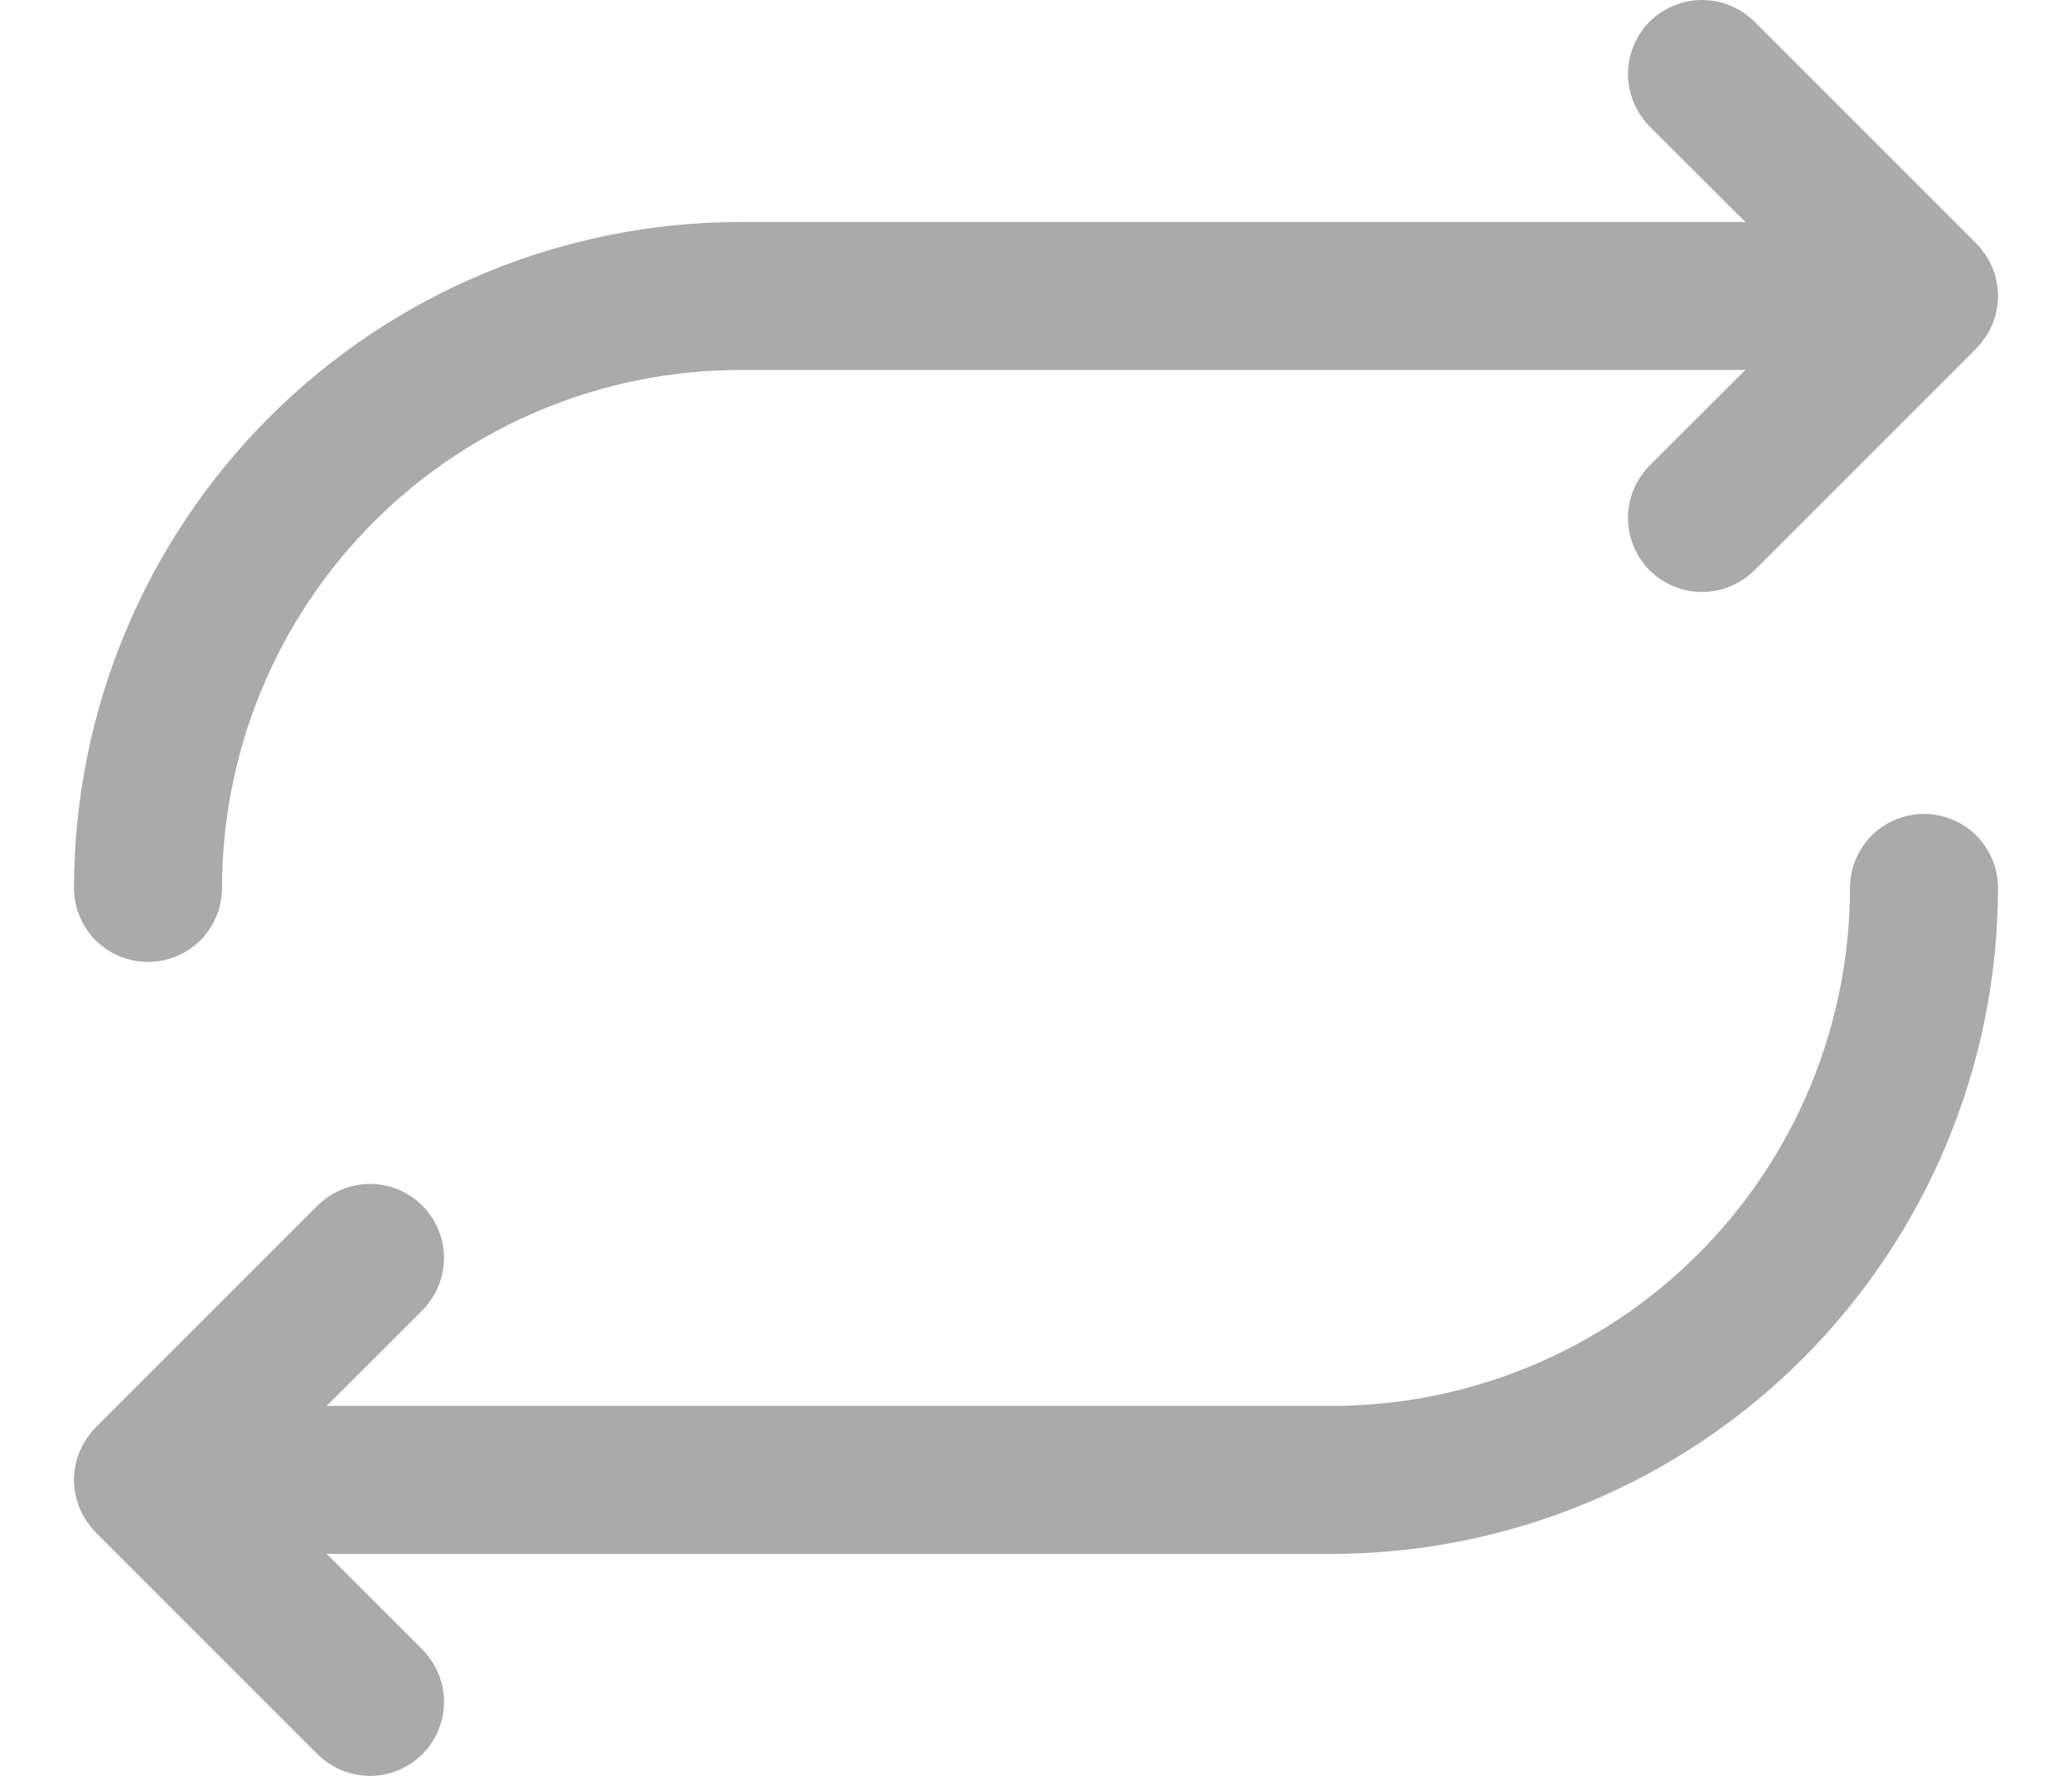
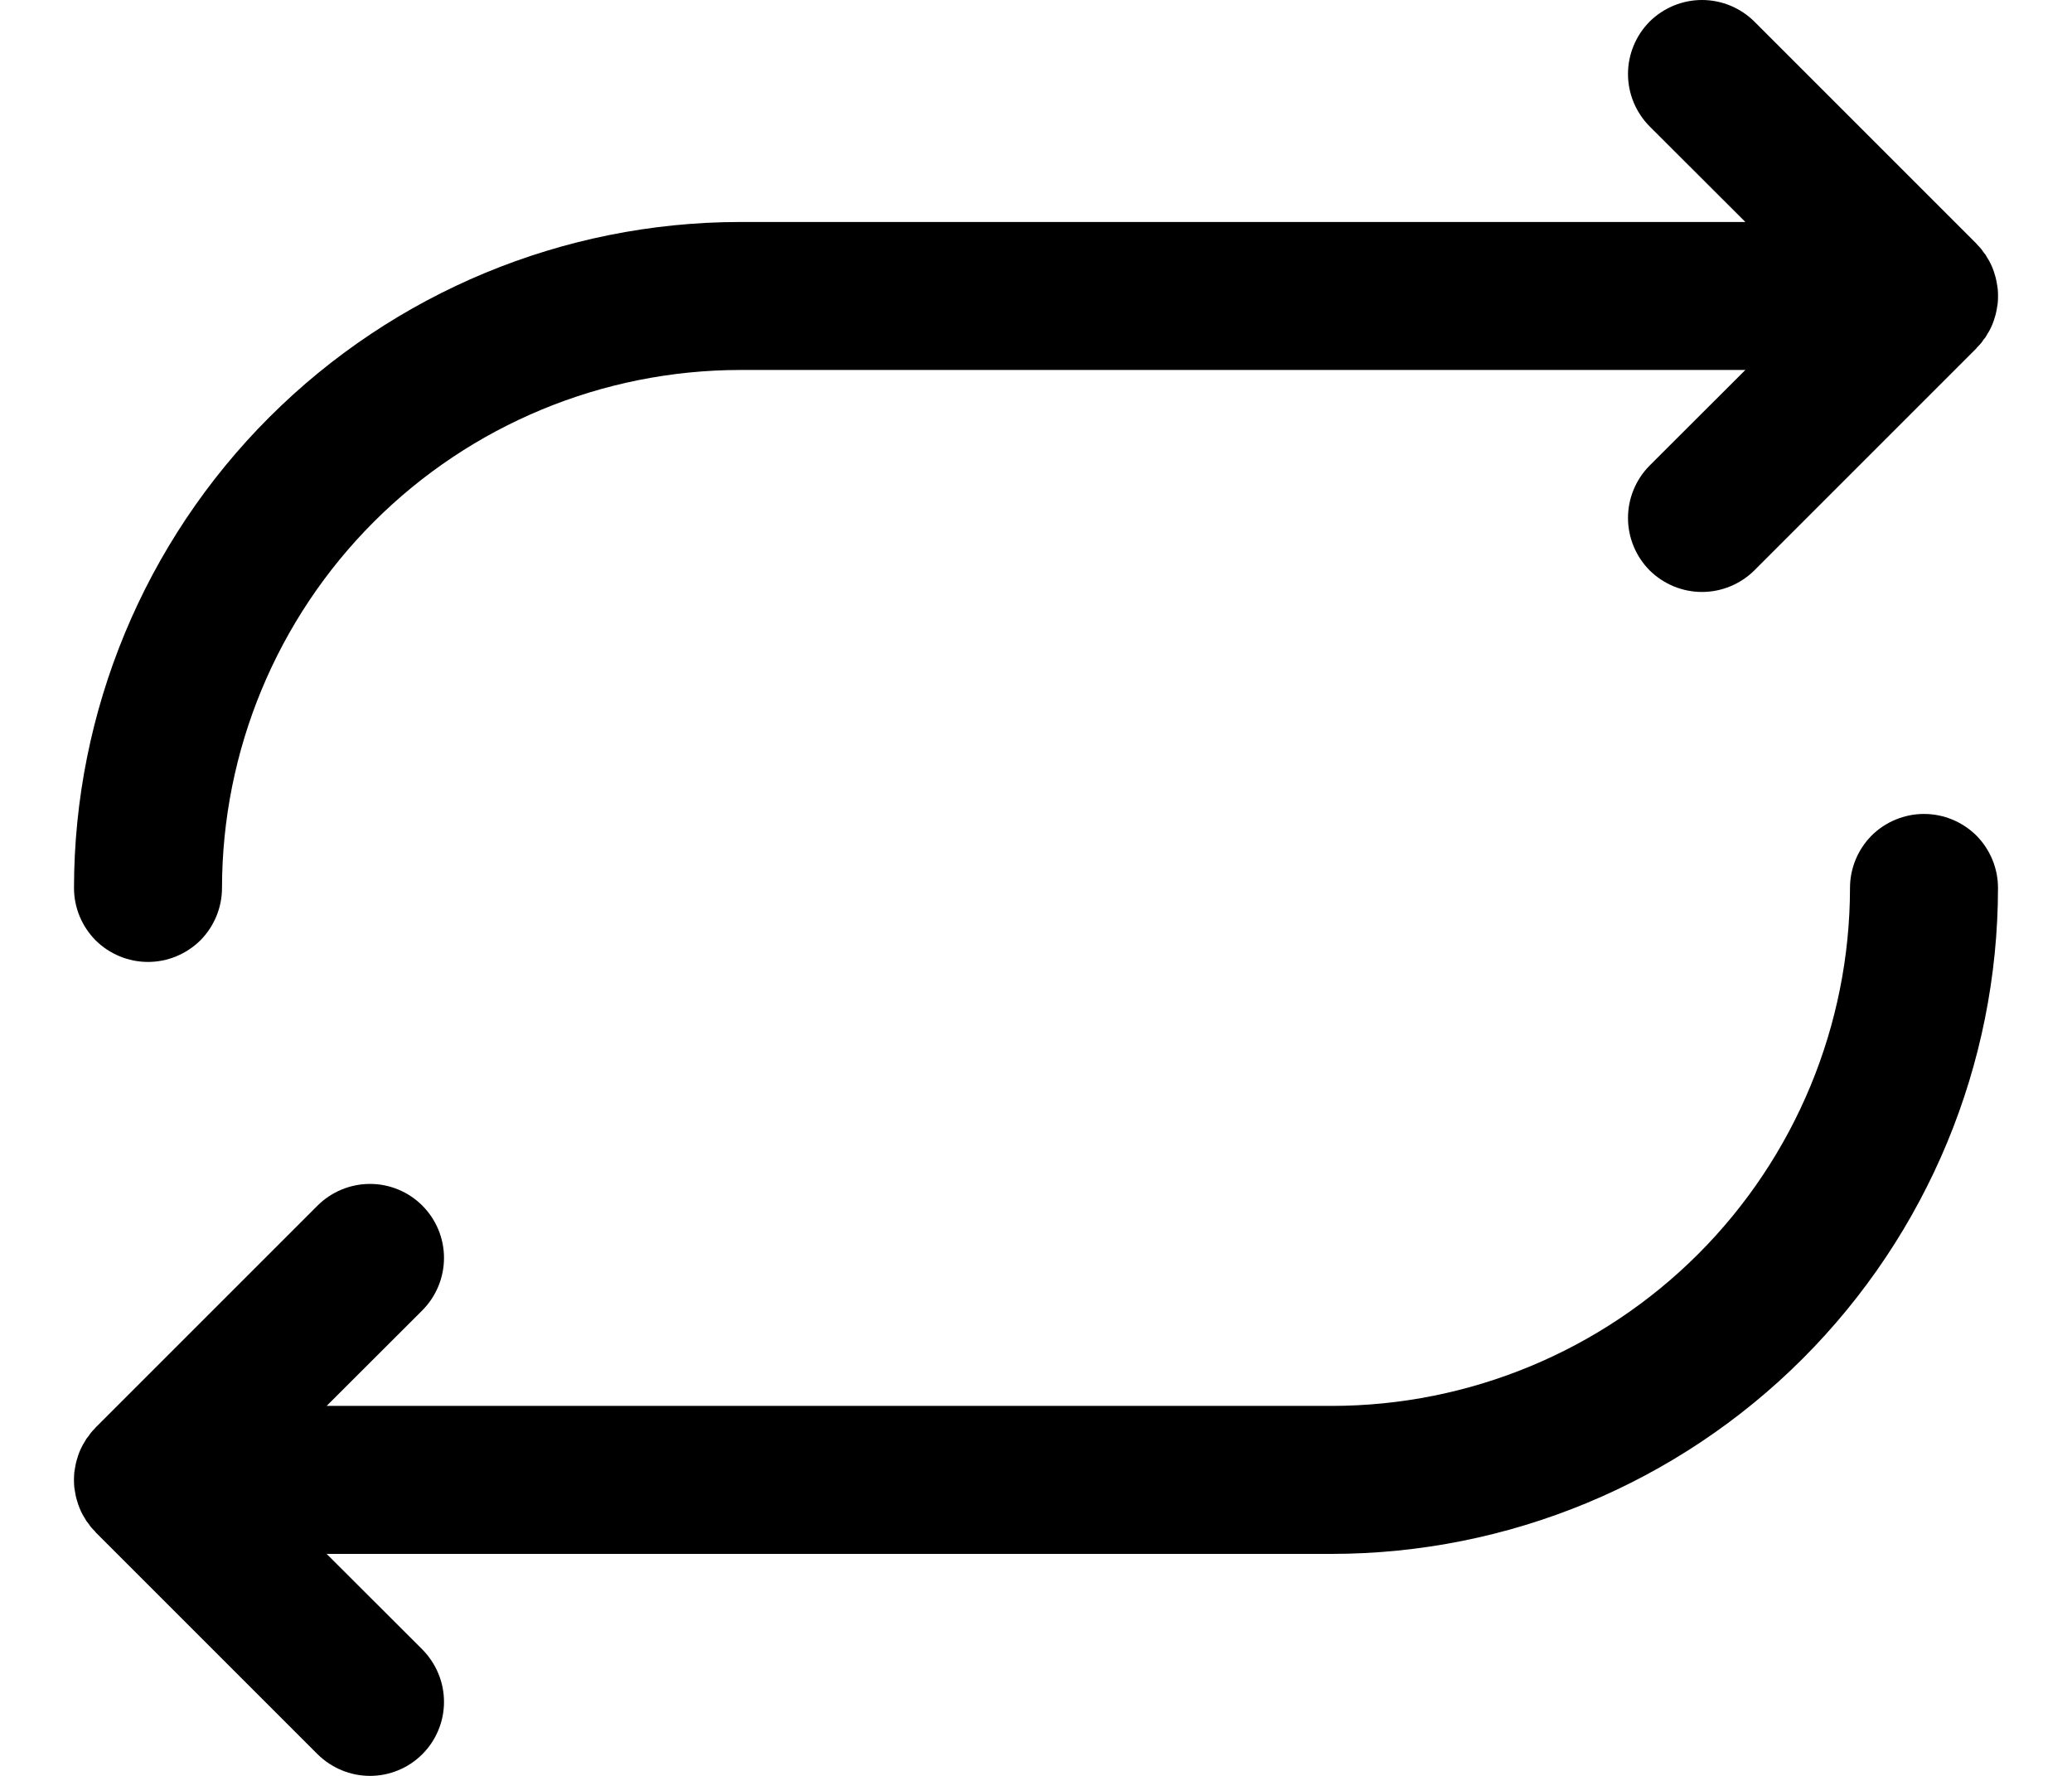
<svg xmlns="http://www.w3.org/2000/svg" width="14" height="12" viewBox="0 0 14 12" fill="none">
-   <path d="M1 6.5C1.133 6.5 1.26 6.447 1.354 6.354C1.447 6.26 1.5 6.133 1.5 6C1.501 5.072 1.87 4.182 2.526 3.526C3.182 2.87 4.072 2.501 5 2.5H11.793L11.146 3.146C11.053 3.24 11 3.367 11 3.5C11 3.633 11.053 3.76 11.146 3.854C11.24 3.947 11.367 4 11.5 4C11.633 4 11.76 3.947 11.854 3.854L13.354 2.354C13.355 2.352 13.357 2.35 13.358 2.348C13.368 2.338 13.378 2.328 13.387 2.317C13.392 2.311 13.396 2.304 13.401 2.297C13.406 2.291 13.411 2.285 13.416 2.278C13.421 2.27 13.425 2.262 13.43 2.254C13.434 2.248 13.437 2.242 13.441 2.236C13.445 2.228 13.449 2.22 13.453 2.212C13.456 2.205 13.459 2.198 13.462 2.192C13.465 2.184 13.468 2.176 13.471 2.168C13.473 2.16 13.476 2.153 13.478 2.145C13.481 2.137 13.483 2.129 13.485 2.121C13.486 2.113 13.489 2.106 13.49 2.098C13.492 2.088 13.493 2.079 13.495 2.069C13.496 2.063 13.497 2.056 13.498 2.05C13.501 2.017 13.501 1.983 13.498 1.951C13.497 1.944 13.496 1.937 13.495 1.931C13.493 1.921 13.492 1.912 13.49 1.902C13.489 1.894 13.486 1.887 13.485 1.879C13.483 1.871 13.481 1.863 13.478 1.855C13.476 1.847 13.473 1.84 13.471 1.832C13.468 1.824 13.465 1.816 13.462 1.808C13.459 1.802 13.456 1.795 13.453 1.788C13.449 1.78 13.445 1.772 13.441 1.764C13.437 1.758 13.434 1.752 13.43 1.746C13.425 1.738 13.421 1.73 13.416 1.722C13.411 1.715 13.406 1.709 13.401 1.703C13.396 1.696 13.392 1.689 13.387 1.683C13.377 1.672 13.368 1.661 13.358 1.651C13.356 1.65 13.355 1.648 13.354 1.646L11.854 0.146C11.76 0.053 11.633 5.74377e-06 11.5 4.69616e-10C11.367 -5.74283e-06 11.24 0.053 11.146 0.146C11.053 0.24 11 0.367 11 0.5C11 0.633 11.053 0.76 11.146 0.854L11.793 1.5H5C3.807 1.501 2.663 1.976 1.819 2.82C0.976 3.663 0.501 4.807 0.5 6C0.5 6.133 0.553 6.26 0.646 6.354C0.74 6.447 0.867 6.5 1 6.5Z" fill="#AAAAAA" />
-   <path d="M13 5.5C12.867 5.5 12.74 5.553 12.646 5.646C12.553 5.74 12.5 5.867 12.5 6C12.499 6.928 12.13 7.818 11.474 8.474C10.818 9.13 9.928 9.499 9 9.5H2.207L2.854 8.854C2.947 8.76 3 8.633 3 8.5C3 8.367 2.947 8.24 2.853 8.146C2.76 8.053 2.633 8 2.5 8C2.367 8 2.24 8.053 2.146 8.146L0.646 9.646C0.645 9.648 0.644 9.65 0.642 9.651C0.632 9.661 0.622 9.672 0.613 9.683C0.608 9.689 0.604 9.696 0.599 9.703C0.594 9.709 0.589 9.715 0.584 9.722C0.579 9.73 0.575 9.738 0.57 9.746C0.566 9.752 0.563 9.758 0.559 9.764C0.555 9.772 0.551 9.78 0.547 9.788C0.544 9.795 0.541 9.802 0.538 9.808C0.535 9.816 0.532 9.824 0.529 9.832C0.527 9.84 0.524 9.847 0.522 9.855C0.519 9.863 0.517 9.871 0.515 9.879C0.513 9.887 0.511 9.894 0.51 9.902C0.508 9.912 0.507 9.921 0.505 9.931C0.504 9.937 0.503 9.944 0.502 9.95C0.499 9.983 0.499 10.017 0.502 10.05C0.503 10.056 0.504 10.063 0.505 10.069C0.507 10.079 0.508 10.088 0.51 10.098C0.511 10.106 0.513 10.113 0.515 10.121C0.517 10.129 0.519 10.137 0.522 10.145C0.524 10.153 0.527 10.16 0.529 10.168C0.532 10.176 0.535 10.184 0.538 10.191C0.541 10.198 0.544 10.205 0.547 10.212C0.551 10.22 0.555 10.228 0.559 10.236C0.563 10.242 0.566 10.248 0.57 10.254C0.575 10.262 0.579 10.27 0.584 10.278C0.589 10.284 0.594 10.291 0.599 10.297C0.604 10.304 0.608 10.311 0.613 10.317C0.622 10.328 0.632 10.338 0.642 10.348C0.643 10.35 0.645 10.352 0.646 10.354L2.146 11.854C2.193 11.9 2.248 11.937 2.309 11.962C2.369 11.987 2.434 12 2.5 12C2.566 12 2.631 11.987 2.691 11.962C2.752 11.937 2.807 11.9 2.853 11.854C2.9 11.807 2.937 11.752 2.962 11.691C2.987 11.631 3 11.566 3 11.5C3 11.434 2.987 11.369 2.962 11.309C2.937 11.248 2.9 11.193 2.854 11.146L2.207 10.5H9C10.193 10.499 11.337 10.024 12.18 9.181C13.024 8.337 13.499 7.193 13.5 6C13.5 5.867 13.447 5.74 13.354 5.646C13.26 5.553 13.133 5.5 13 5.5Z" fill="#AAAAAA" />
+   <path d="M1 6.5C1.133 6.5 1.26 6.447 1.354 6.354C1.447 6.26 1.5 6.133 1.5 6C1.501 5.072 1.87 4.182 2.526 3.526C3.182 2.87 4.072 2.501 5 2.5H11.793L11.146 3.146C11.053 3.24 11 3.367 11 3.5C11 3.633 11.053 3.76 11.146 3.854C11.24 3.947 11.367 4 11.5 4C11.633 4 11.76 3.947 11.854 3.854L13.354 2.354C13.355 2.352 13.357 2.35 13.358 2.348C13.368 2.338 13.378 2.328 13.387 2.317C13.392 2.311 13.396 2.304 13.401 2.297C13.406 2.291 13.411 2.285 13.416 2.278C13.421 2.27 13.425 2.262 13.43 2.254C13.434 2.248 13.437 2.242 13.441 2.236C13.445 2.228 13.449 2.22 13.453 2.212C13.456 2.205 13.459 2.198 13.462 2.192C13.465 2.184 13.468 2.176 13.471 2.168C13.473 2.16 13.476 2.153 13.478 2.145C13.481 2.137 13.483 2.129 13.485 2.121C13.486 2.113 13.489 2.106 13.49 2.098C13.492 2.088 13.493 2.079 13.495 2.069C13.496 2.063 13.497 2.056 13.498 2.05C13.501 2.017 13.501 1.983 13.498 1.951C13.497 1.944 13.496 1.937 13.495 1.931C13.493 1.921 13.492 1.912 13.49 1.902C13.489 1.894 13.486 1.887 13.485 1.879C13.483 1.871 13.481 1.863 13.478 1.855C13.476 1.847 13.473 1.84 13.471 1.832C13.468 1.824 13.465 1.816 13.462 1.808C13.459 1.802 13.456 1.795 13.453 1.788C13.449 1.78 13.445 1.772 13.441 1.764C13.437 1.758 13.434 1.752 13.43 1.746C13.425 1.738 13.421 1.73 13.416 1.722C13.411 1.715 13.406 1.709 13.401 1.703C13.396 1.696 13.392 1.689 13.387 1.683C13.377 1.672 13.368 1.661 13.358 1.651C13.356 1.65 13.355 1.648 13.354 1.646L11.854 0.146C11.76 0.053 11.633 5.74377e-06 11.5 4.69616e-10C11.367 -5.74283e-06 11.24 0.053 11.146 0.146C11.053 0.24 11 0.367 11 0.5C11 0.633 11.053 0.76 11.146 0.854L11.793 1.5H5C3.807 1.501 2.663 1.976 1.819 2.82C0.976 3.663 0.501 4.807 0.5 6C0.5 6.133 0.553 6.26 0.646 6.354C0.74 6.447 0.867 6.5 1 6.5Z" fill="currentColor" />
+   <path d="M13 5.5C12.867 5.5 12.74 5.553 12.646 5.646C12.553 5.74 12.5 5.867 12.5 6C12.499 6.928 12.13 7.818 11.474 8.474C10.818 9.13 9.928 9.499 9 9.5H2.207L2.854 8.854C2.947 8.76 3 8.633 3 8.5C3 8.367 2.947 8.24 2.853 8.146C2.76 8.053 2.633 8 2.5 8C2.367 8 2.24 8.053 2.146 8.146L0.646 9.646C0.645 9.648 0.644 9.65 0.642 9.651C0.632 9.661 0.622 9.672 0.613 9.683C0.608 9.689 0.604 9.696 0.599 9.703C0.594 9.709 0.589 9.715 0.584 9.722C0.579 9.73 0.575 9.738 0.57 9.746C0.566 9.752 0.563 9.758 0.559 9.764C0.555 9.772 0.551 9.78 0.547 9.788C0.544 9.795 0.541 9.802 0.538 9.808C0.535 9.816 0.532 9.824 0.529 9.832C0.527 9.84 0.524 9.847 0.522 9.855C0.519 9.863 0.517 9.871 0.515 9.879C0.513 9.887 0.511 9.894 0.51 9.902C0.508 9.912 0.507 9.921 0.505 9.931C0.504 9.937 0.503 9.944 0.502 9.95C0.499 9.983 0.499 10.017 0.502 10.05C0.503 10.056 0.504 10.063 0.505 10.069C0.507 10.079 0.508 10.088 0.51 10.098C0.511 10.106 0.513 10.113 0.515 10.121C0.517 10.129 0.519 10.137 0.522 10.145C0.524 10.153 0.527 10.16 0.529 10.168C0.532 10.176 0.535 10.184 0.538 10.191C0.541 10.198 0.544 10.205 0.547 10.212C0.551 10.22 0.555 10.228 0.559 10.236C0.563 10.242 0.566 10.248 0.57 10.254C0.575 10.262 0.579 10.27 0.584 10.278C0.589 10.284 0.594 10.291 0.599 10.297C0.604 10.304 0.608 10.311 0.613 10.317C0.622 10.328 0.632 10.338 0.642 10.348C0.643 10.35 0.645 10.352 0.646 10.354L2.146 11.854C2.193 11.9 2.248 11.937 2.309 11.962C2.369 11.987 2.434 12 2.5 12C2.566 12 2.631 11.987 2.691 11.962C2.752 11.937 2.807 11.9 2.853 11.854C2.9 11.807 2.937 11.752 2.962 11.691C2.987 11.631 3 11.566 3 11.5C3 11.434 2.987 11.369 2.962 11.309C2.937 11.248 2.9 11.193 2.854 11.146L2.207 10.5H9C10.193 10.499 11.337 10.024 12.18 9.181C13.024 8.337 13.499 7.193 13.5 6C13.5 5.867 13.447 5.74 13.354 5.646C13.26 5.553 13.133 5.5 13 5.5Z" fill="currentColor" />
</svg>
